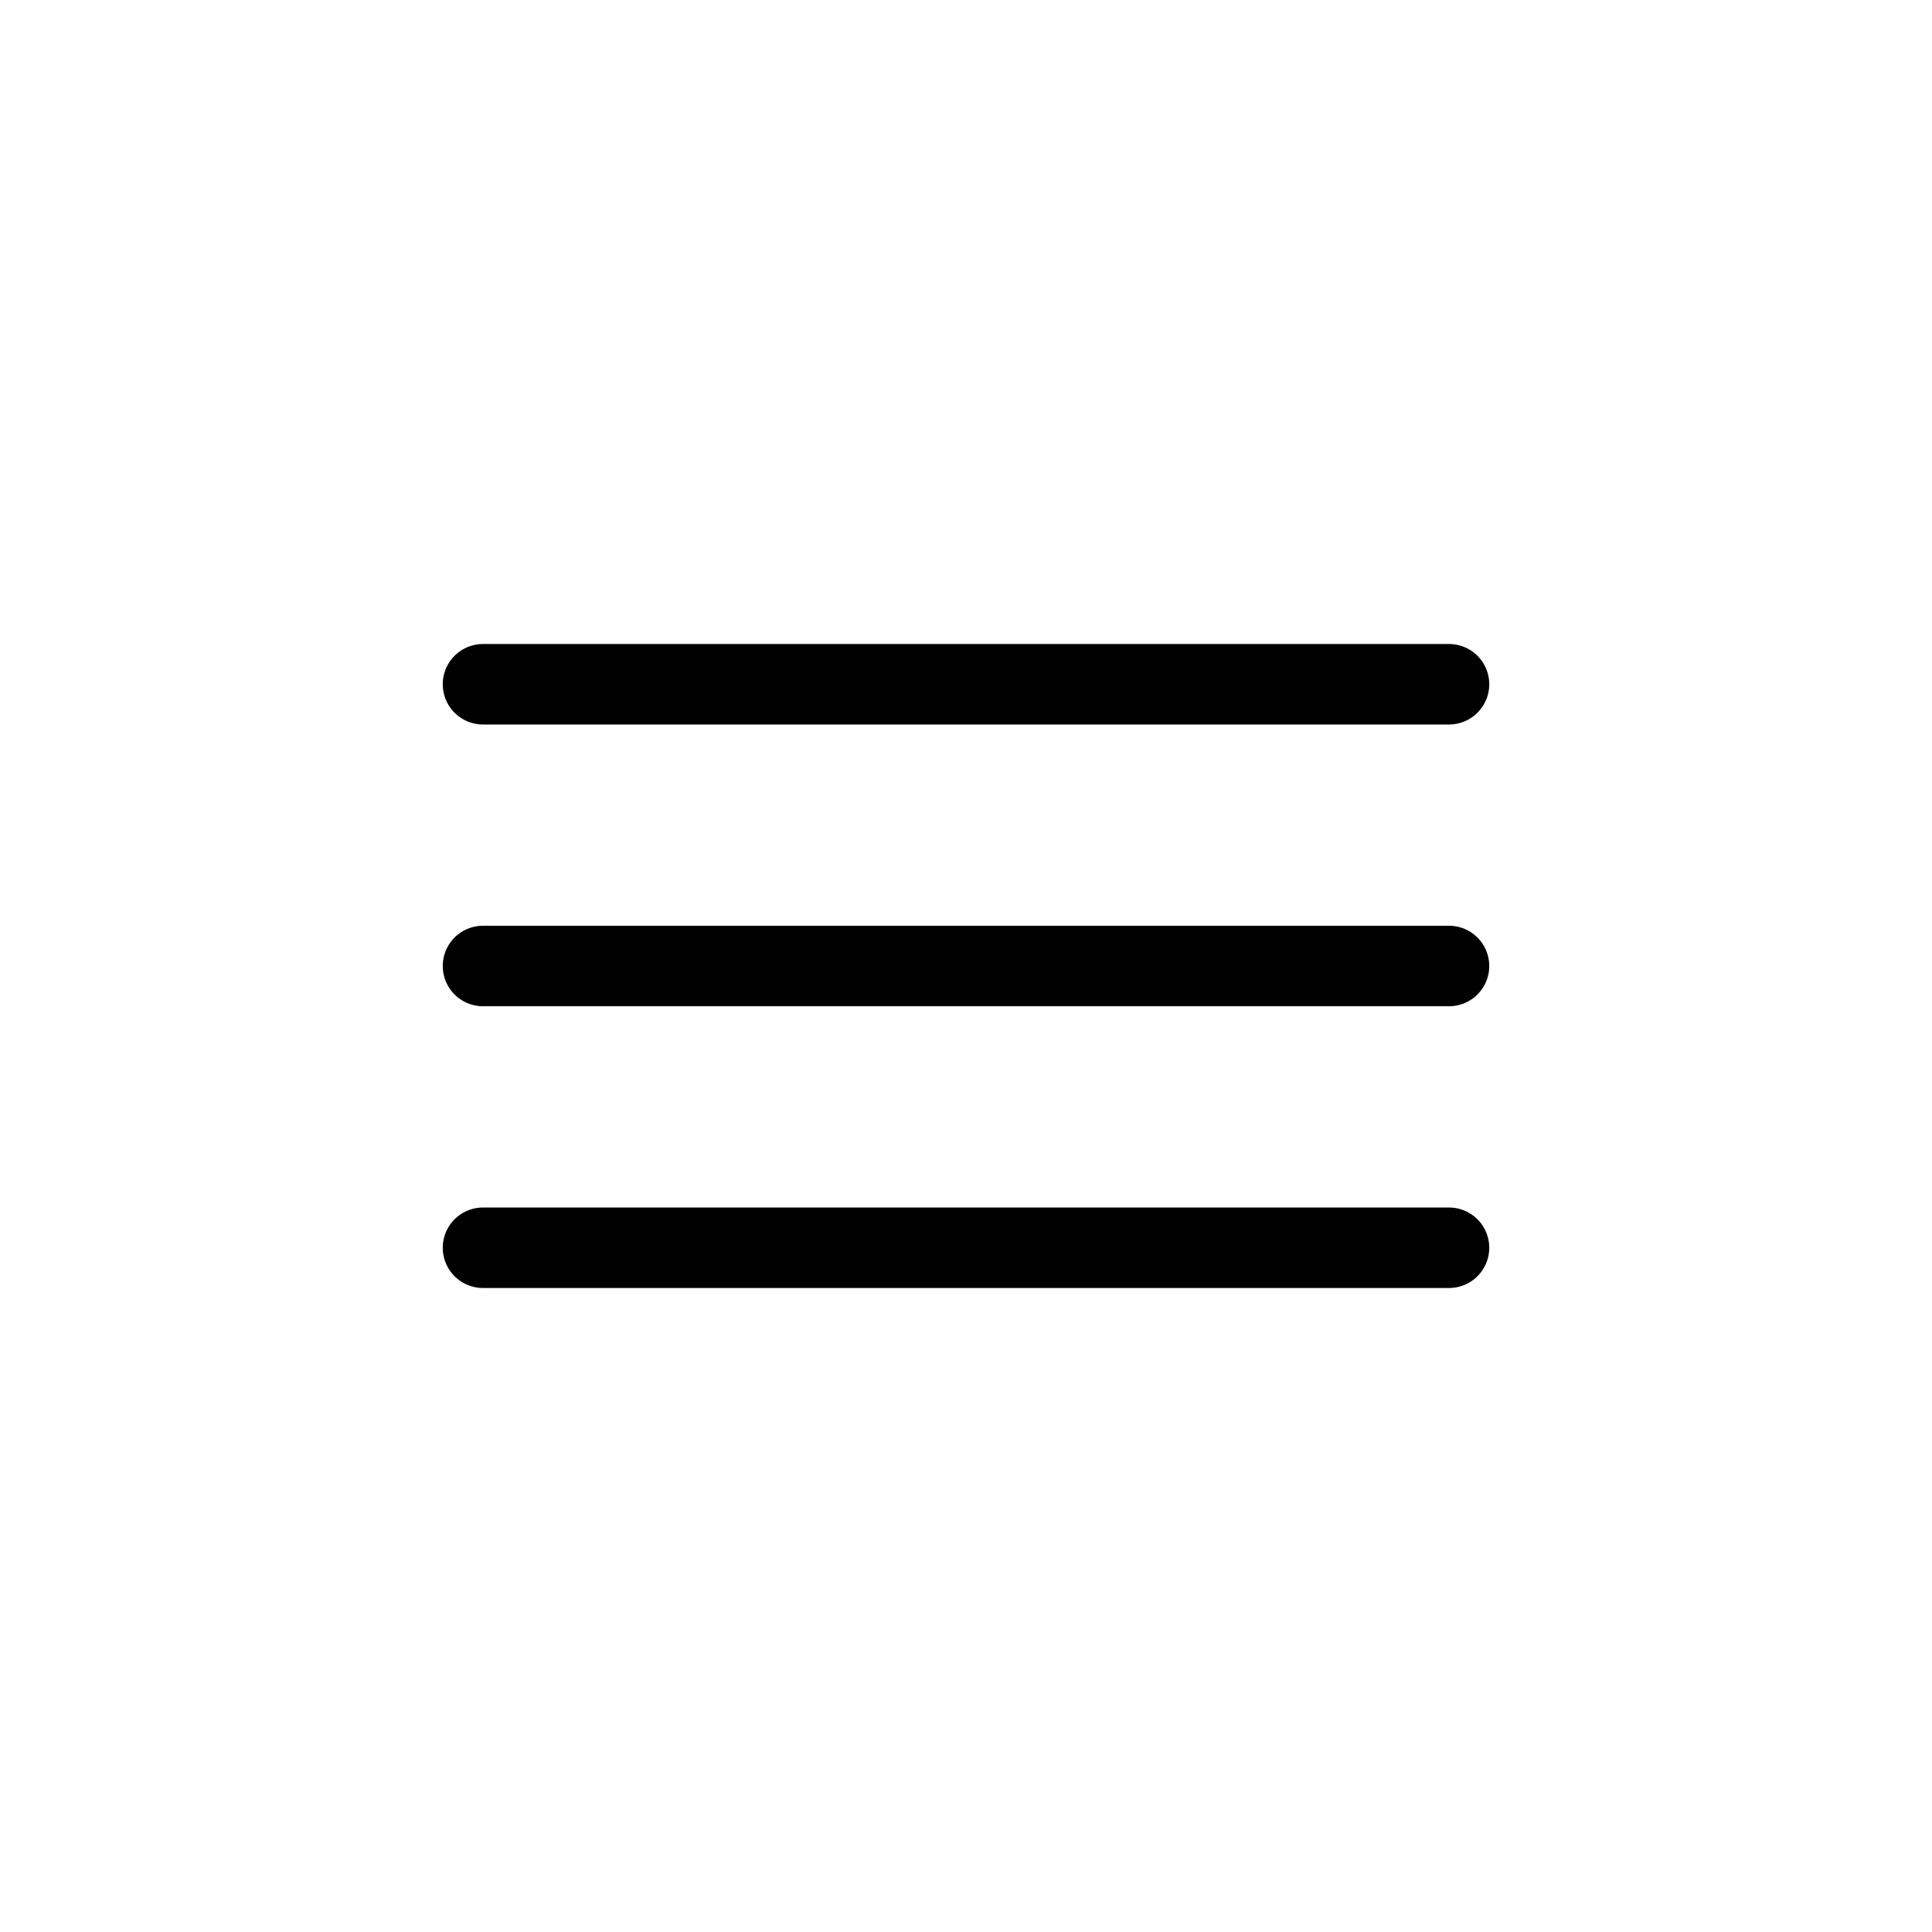
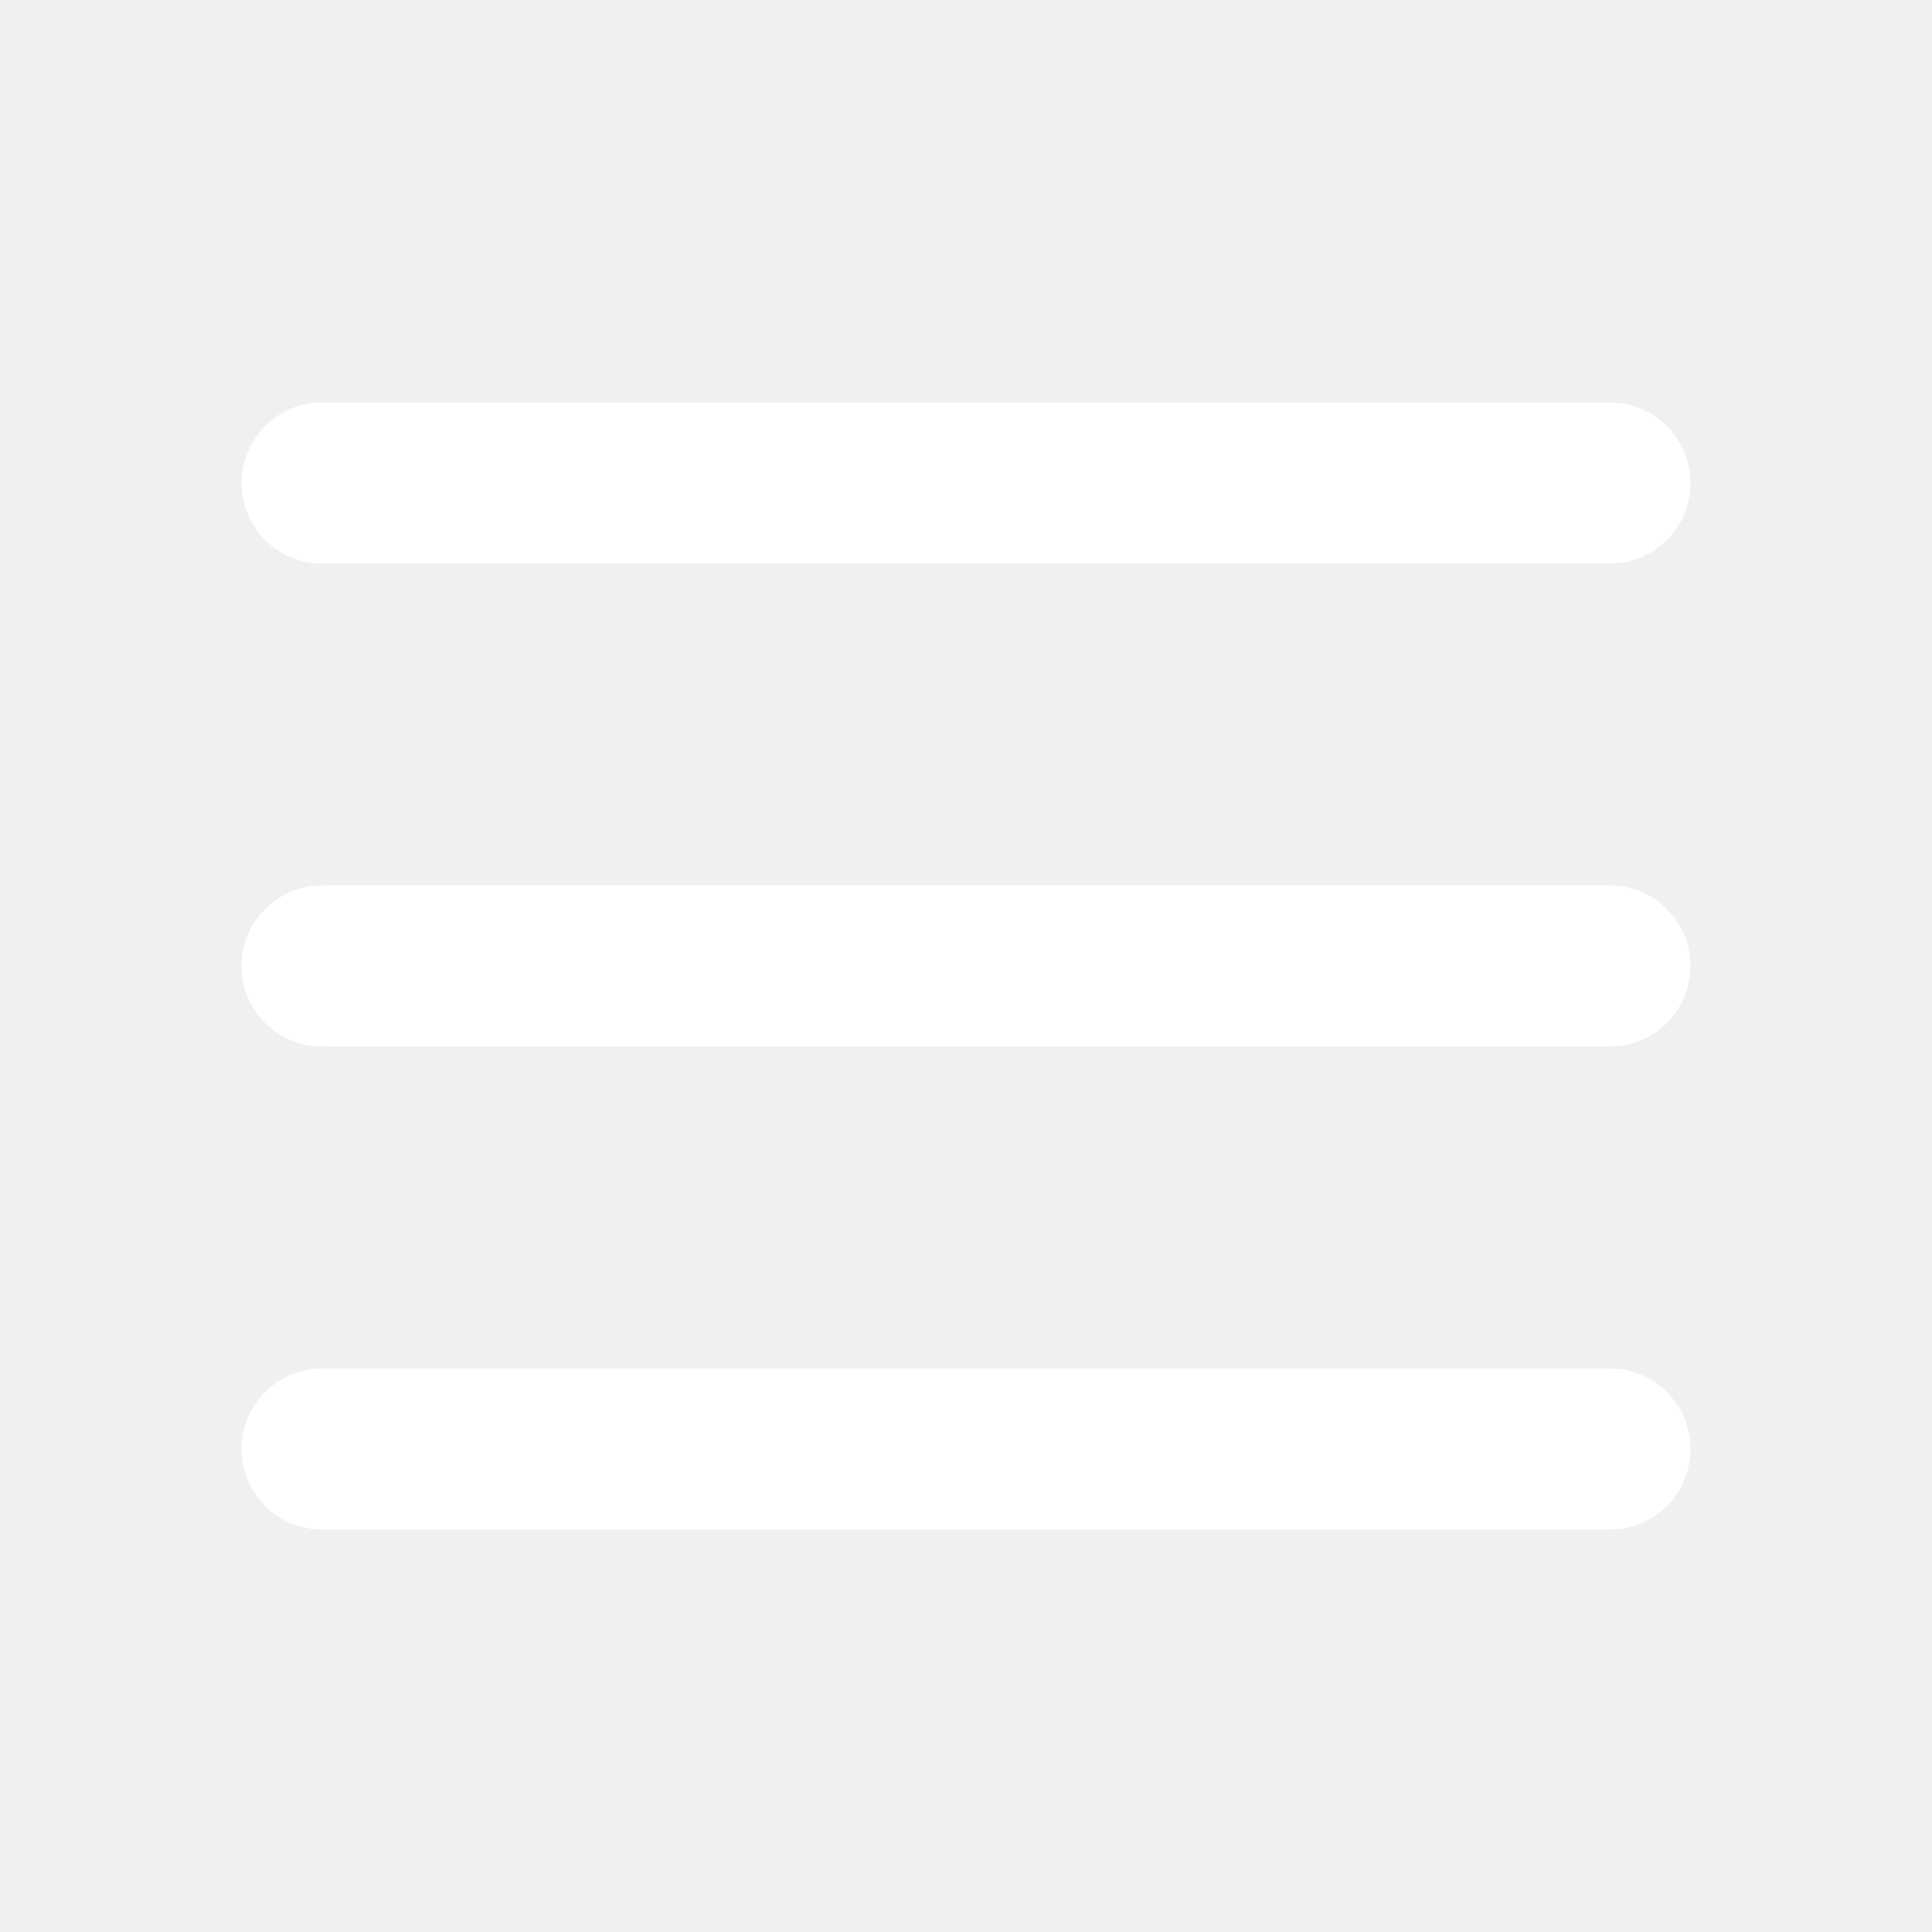
- <svg xmlns="http://www.w3.org/2000/svg" viewBox="0 0 24 24" fill="none">
+ <svg xmlns="http://www.w3.org/2000/svg" width="800px" height="800px" viewBox="0 0 24 24" fill="none" stroke="#fff">
  <g id="SVGRepo_bgCarrier" stroke-width="0" />
  <g id="SVGRepo_tracerCarrier" stroke-linecap="round" stroke-linejoin="round" />
  <g id="SVGRepo_iconCarrier">
-     <rect width="24" height="24" fill="white" />
-     <path d="M6 12H18" stroke="#000000" stroke-linecap="round" stroke-linejoin="round" />
-     <path d="M6 15.5H18" stroke="#000000" stroke-linecap="round" stroke-linejoin="round" />
-     <path d="M6 8.5H18" stroke="#000000" stroke-linecap="round" stroke-linejoin="round" />
+     <path d="M4 6H20M4 12H20M4 18H20" stroke="#fff" stroke-width="2" stroke-linecap="round" stroke-linejoin="round" />
  </g>
</svg>
